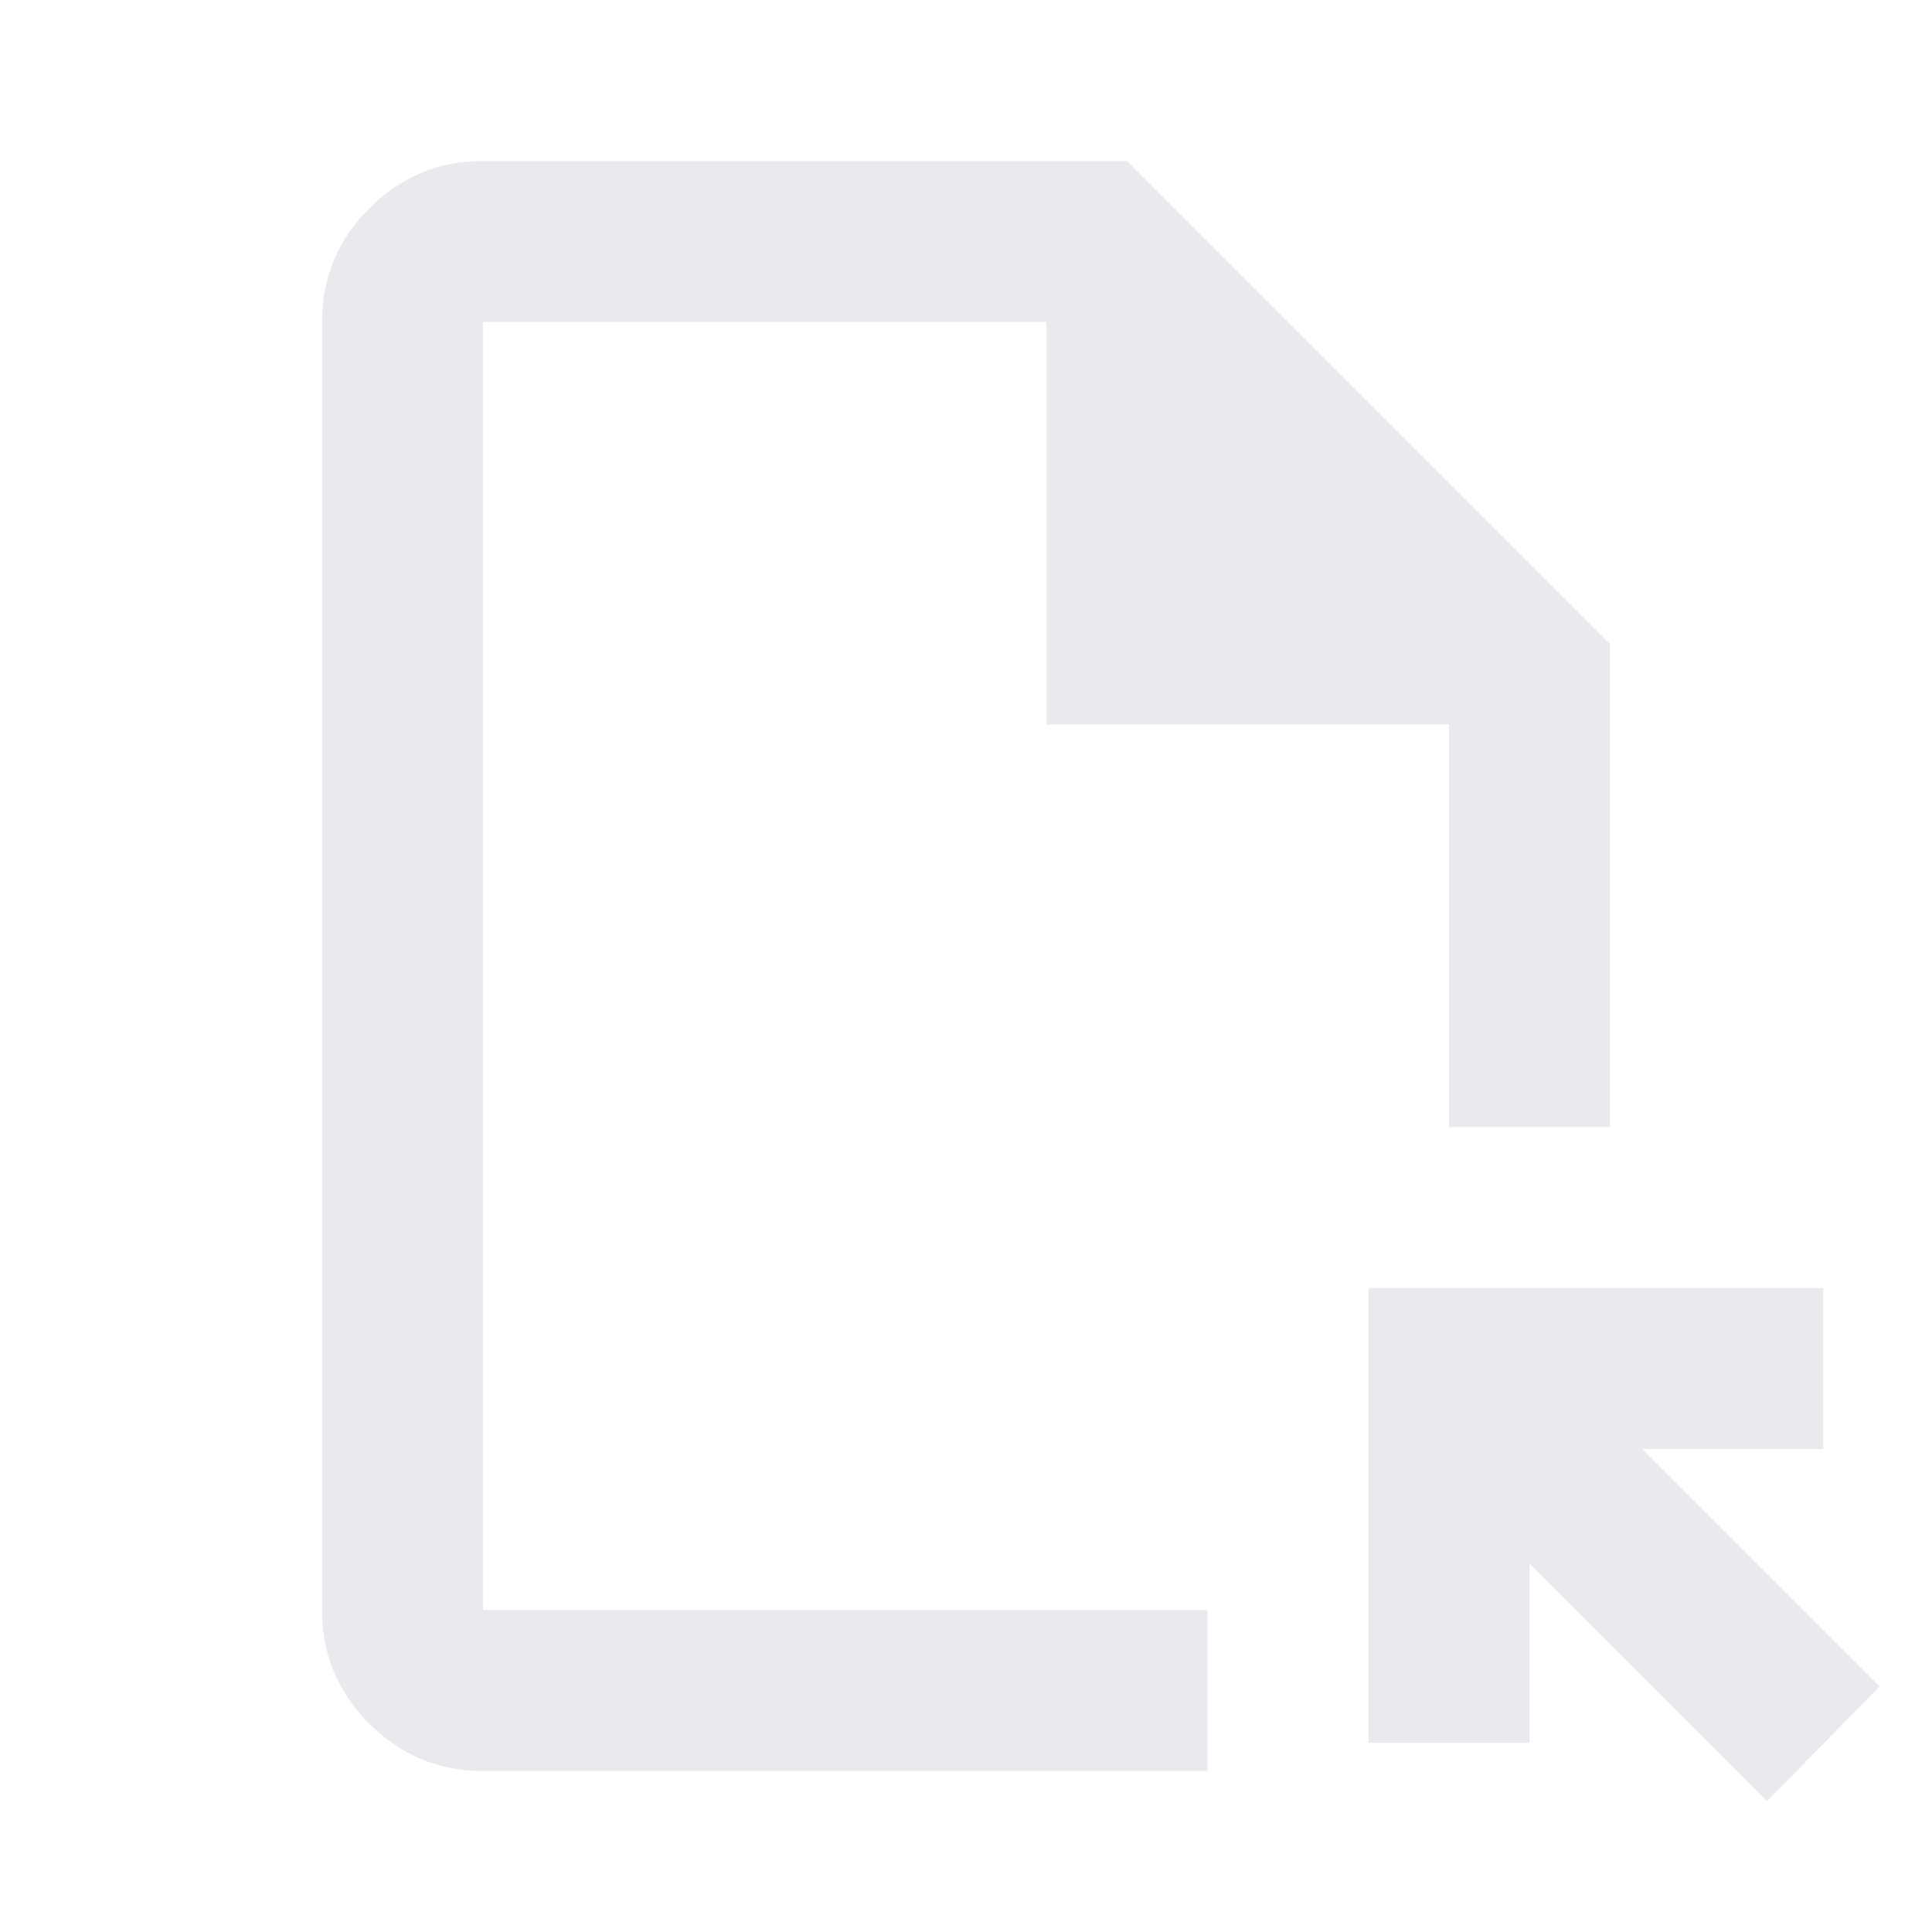
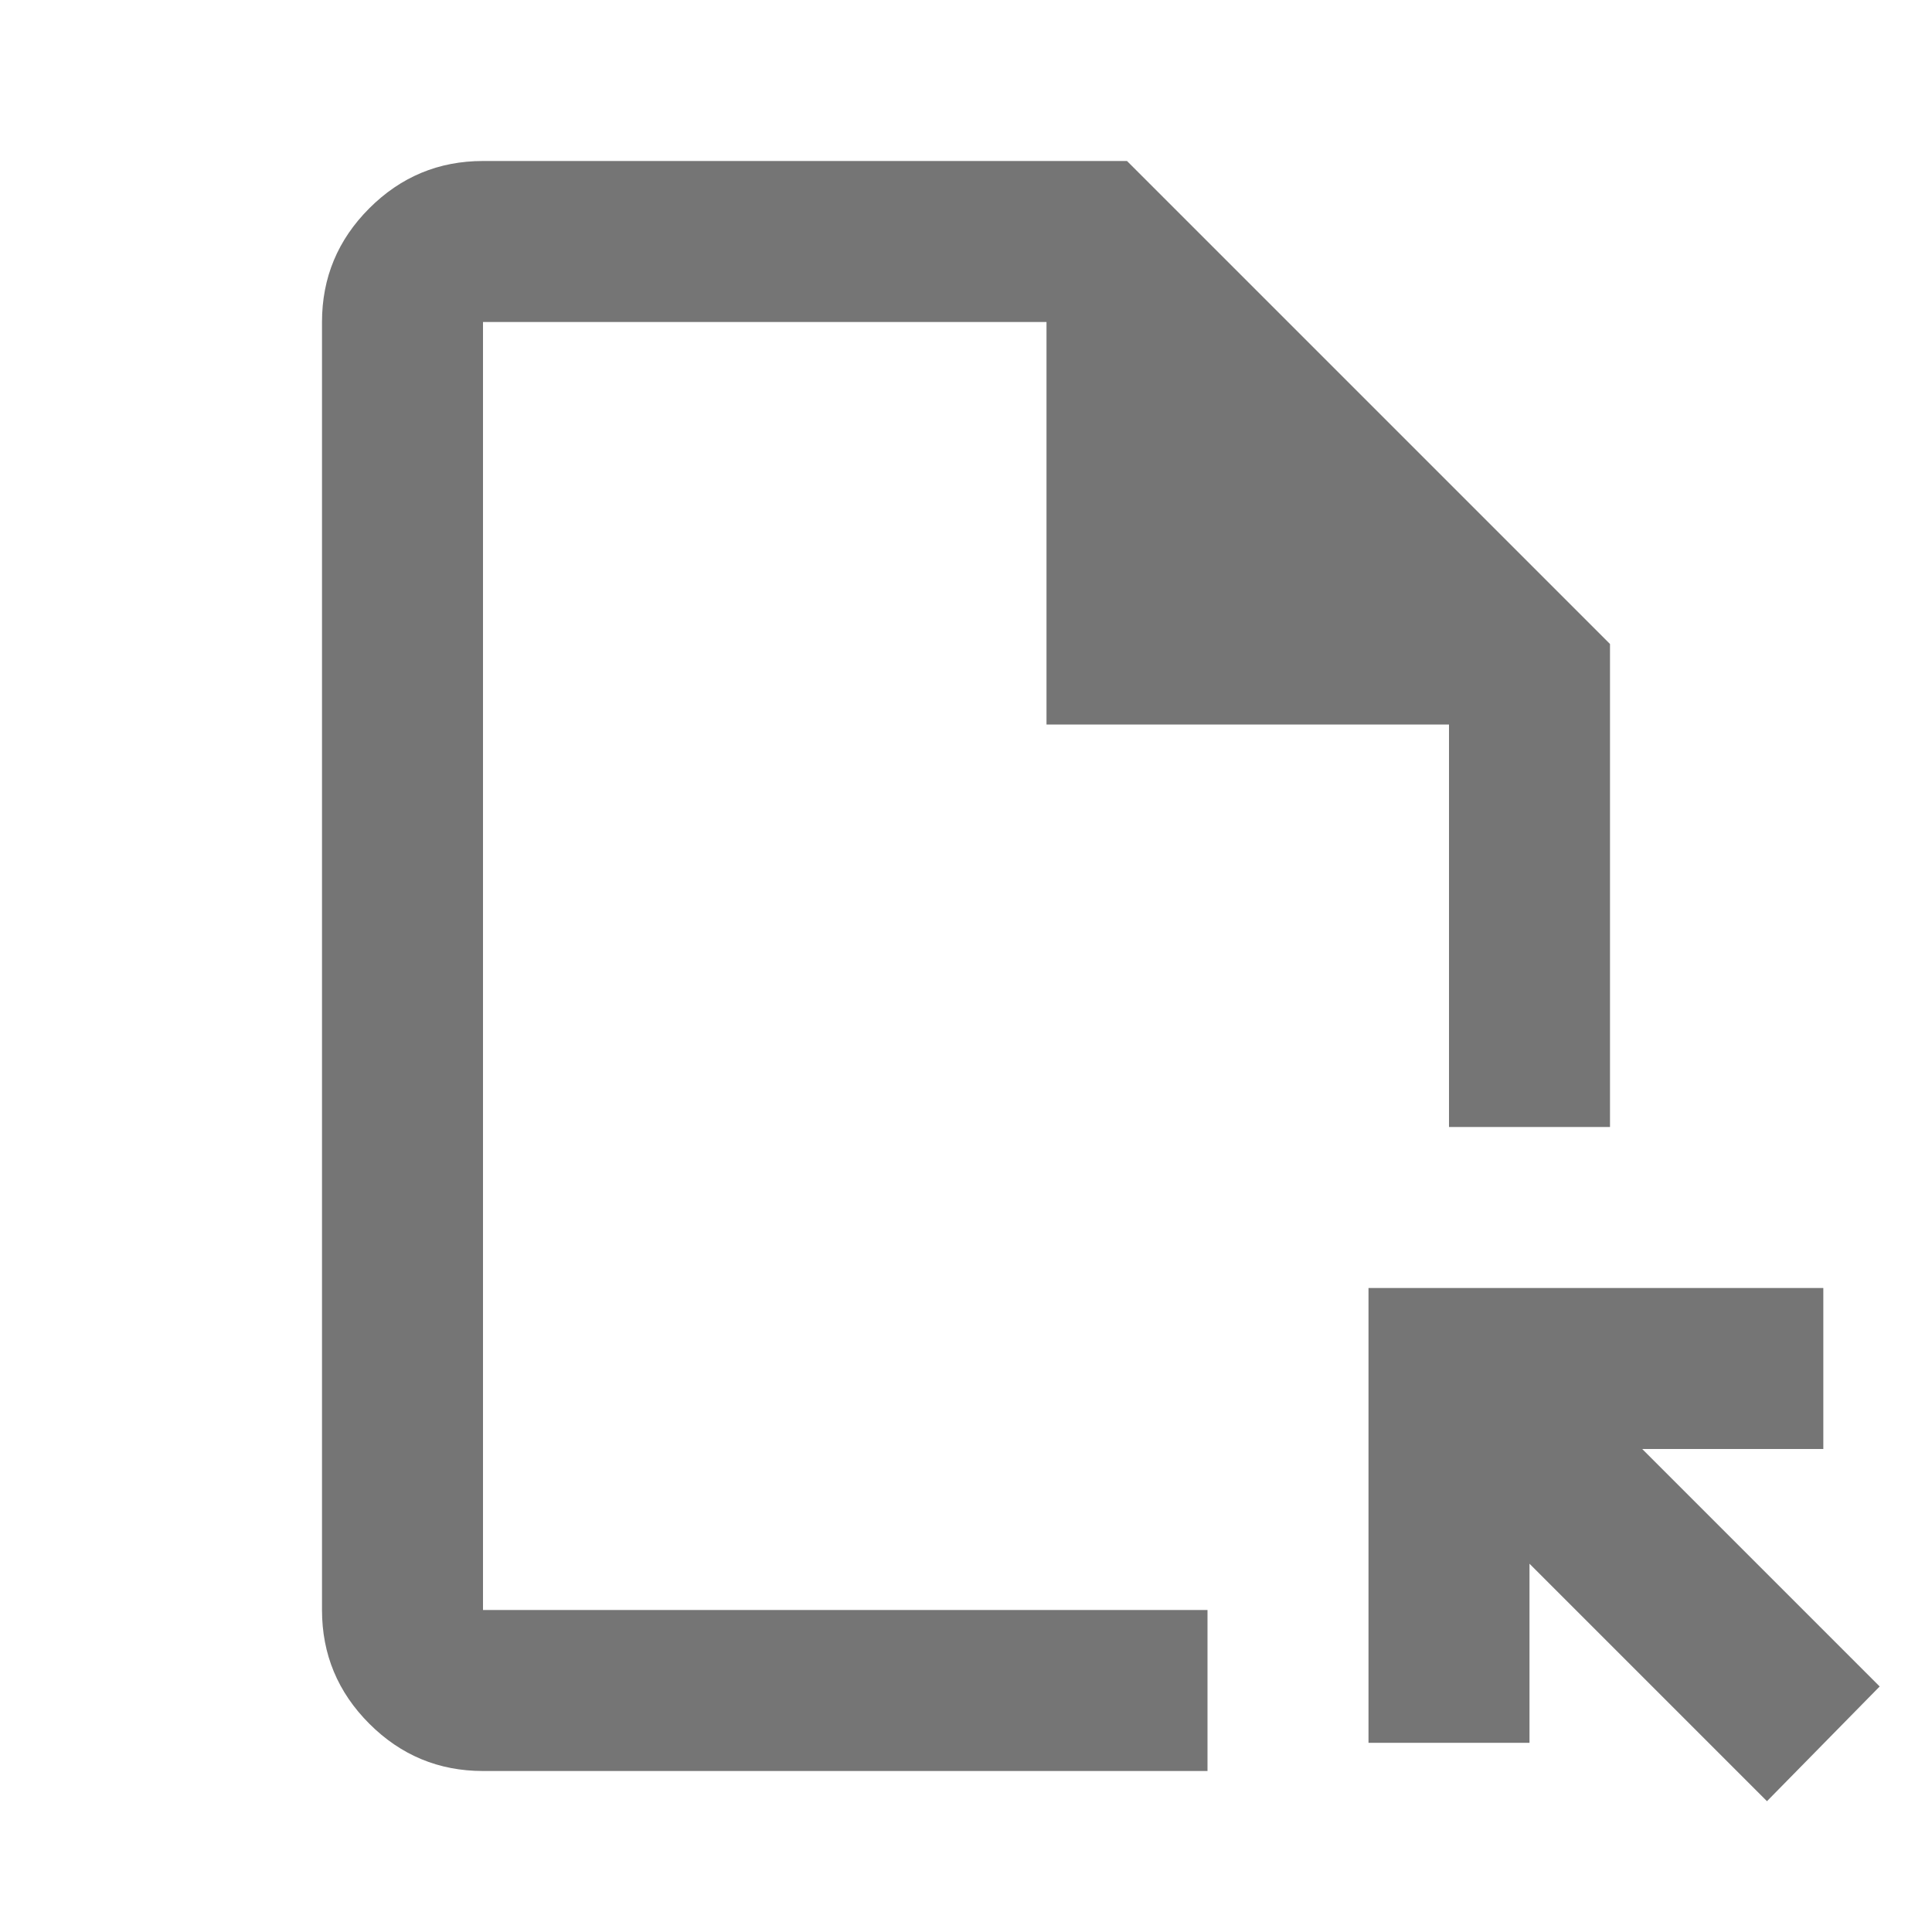
- <svg xmlns="http://www.w3.org/2000/svg" height="24px" viewBox="0 -960 960 960" width="24px" fill="#e8eaed">
+ <svg xmlns="http://www.w3.org/2000/svg" height="24px" viewBox="0 -960 960 960" width="24px" fill="#757575">
  <path d="M240-80q-33 0-56.5-23.5T160-160v-640q0-33 23.5-56.5T240-880h320l240 240v240h-80v-200H520v-200H240v640h360v80H240Zm638 15L760-183v89h-80v-226h226v80h-90l118 118-56 57Zm-638-95v-640 640Z" />
</svg>
